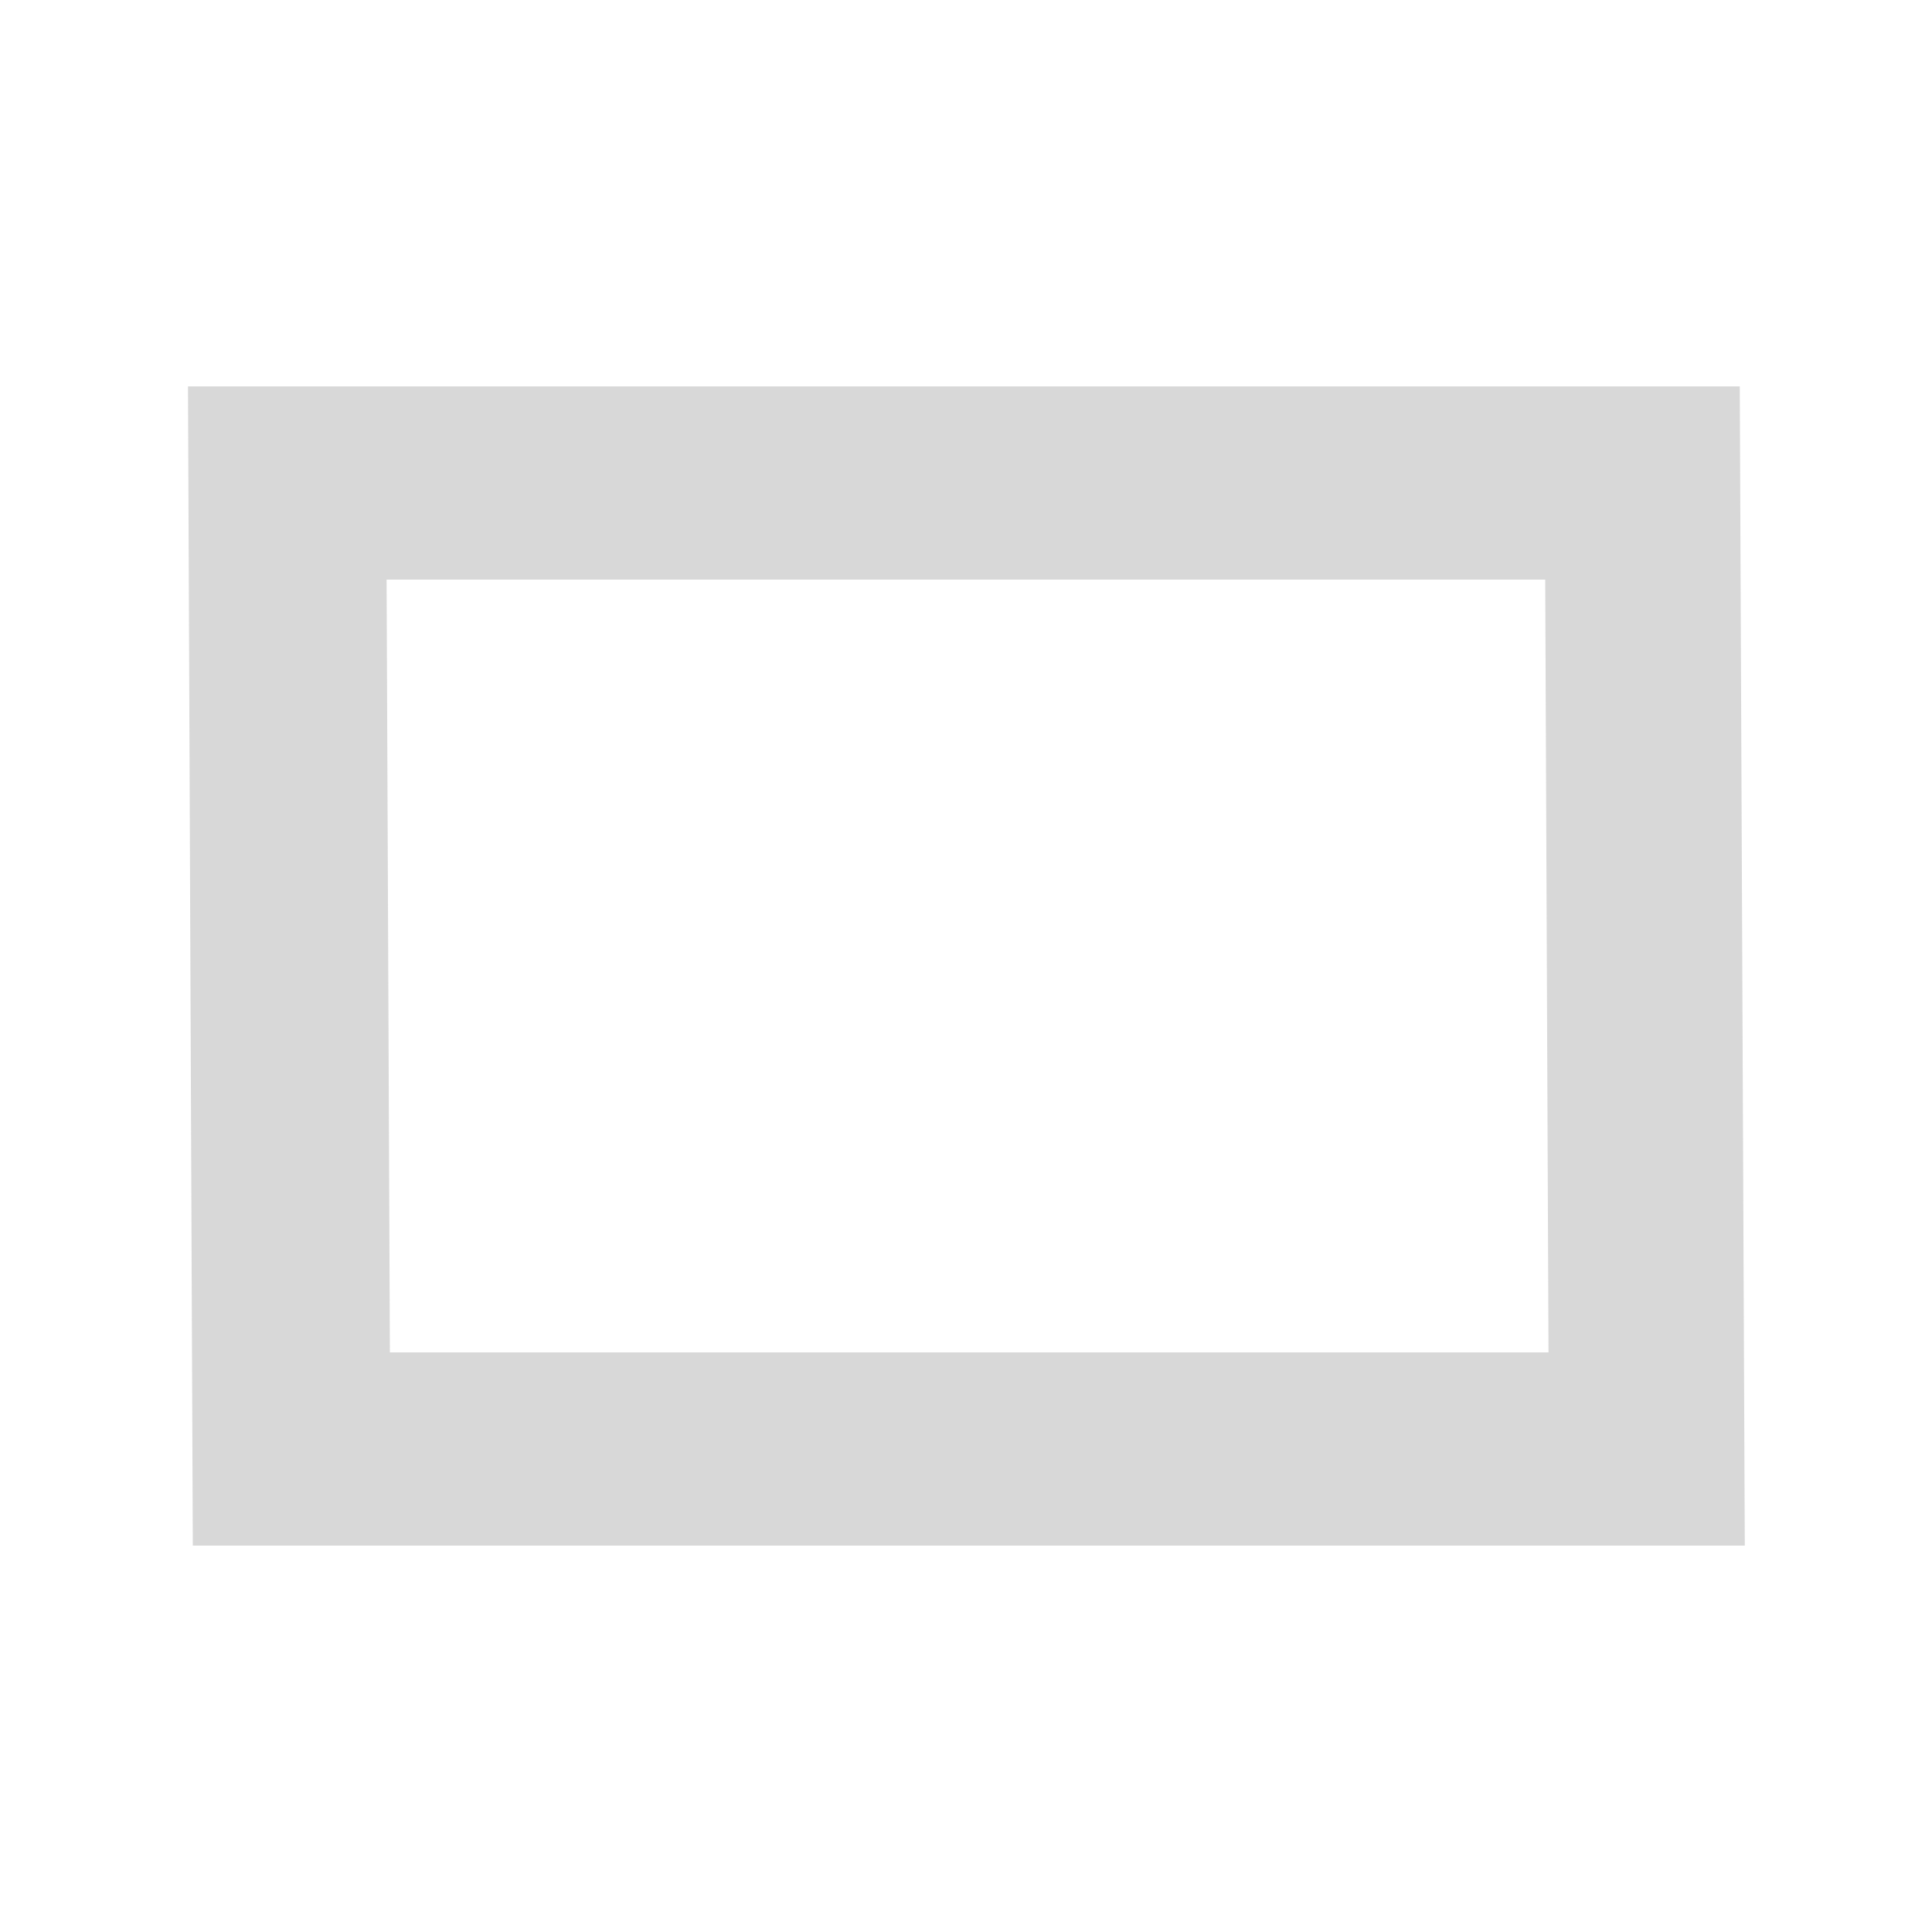
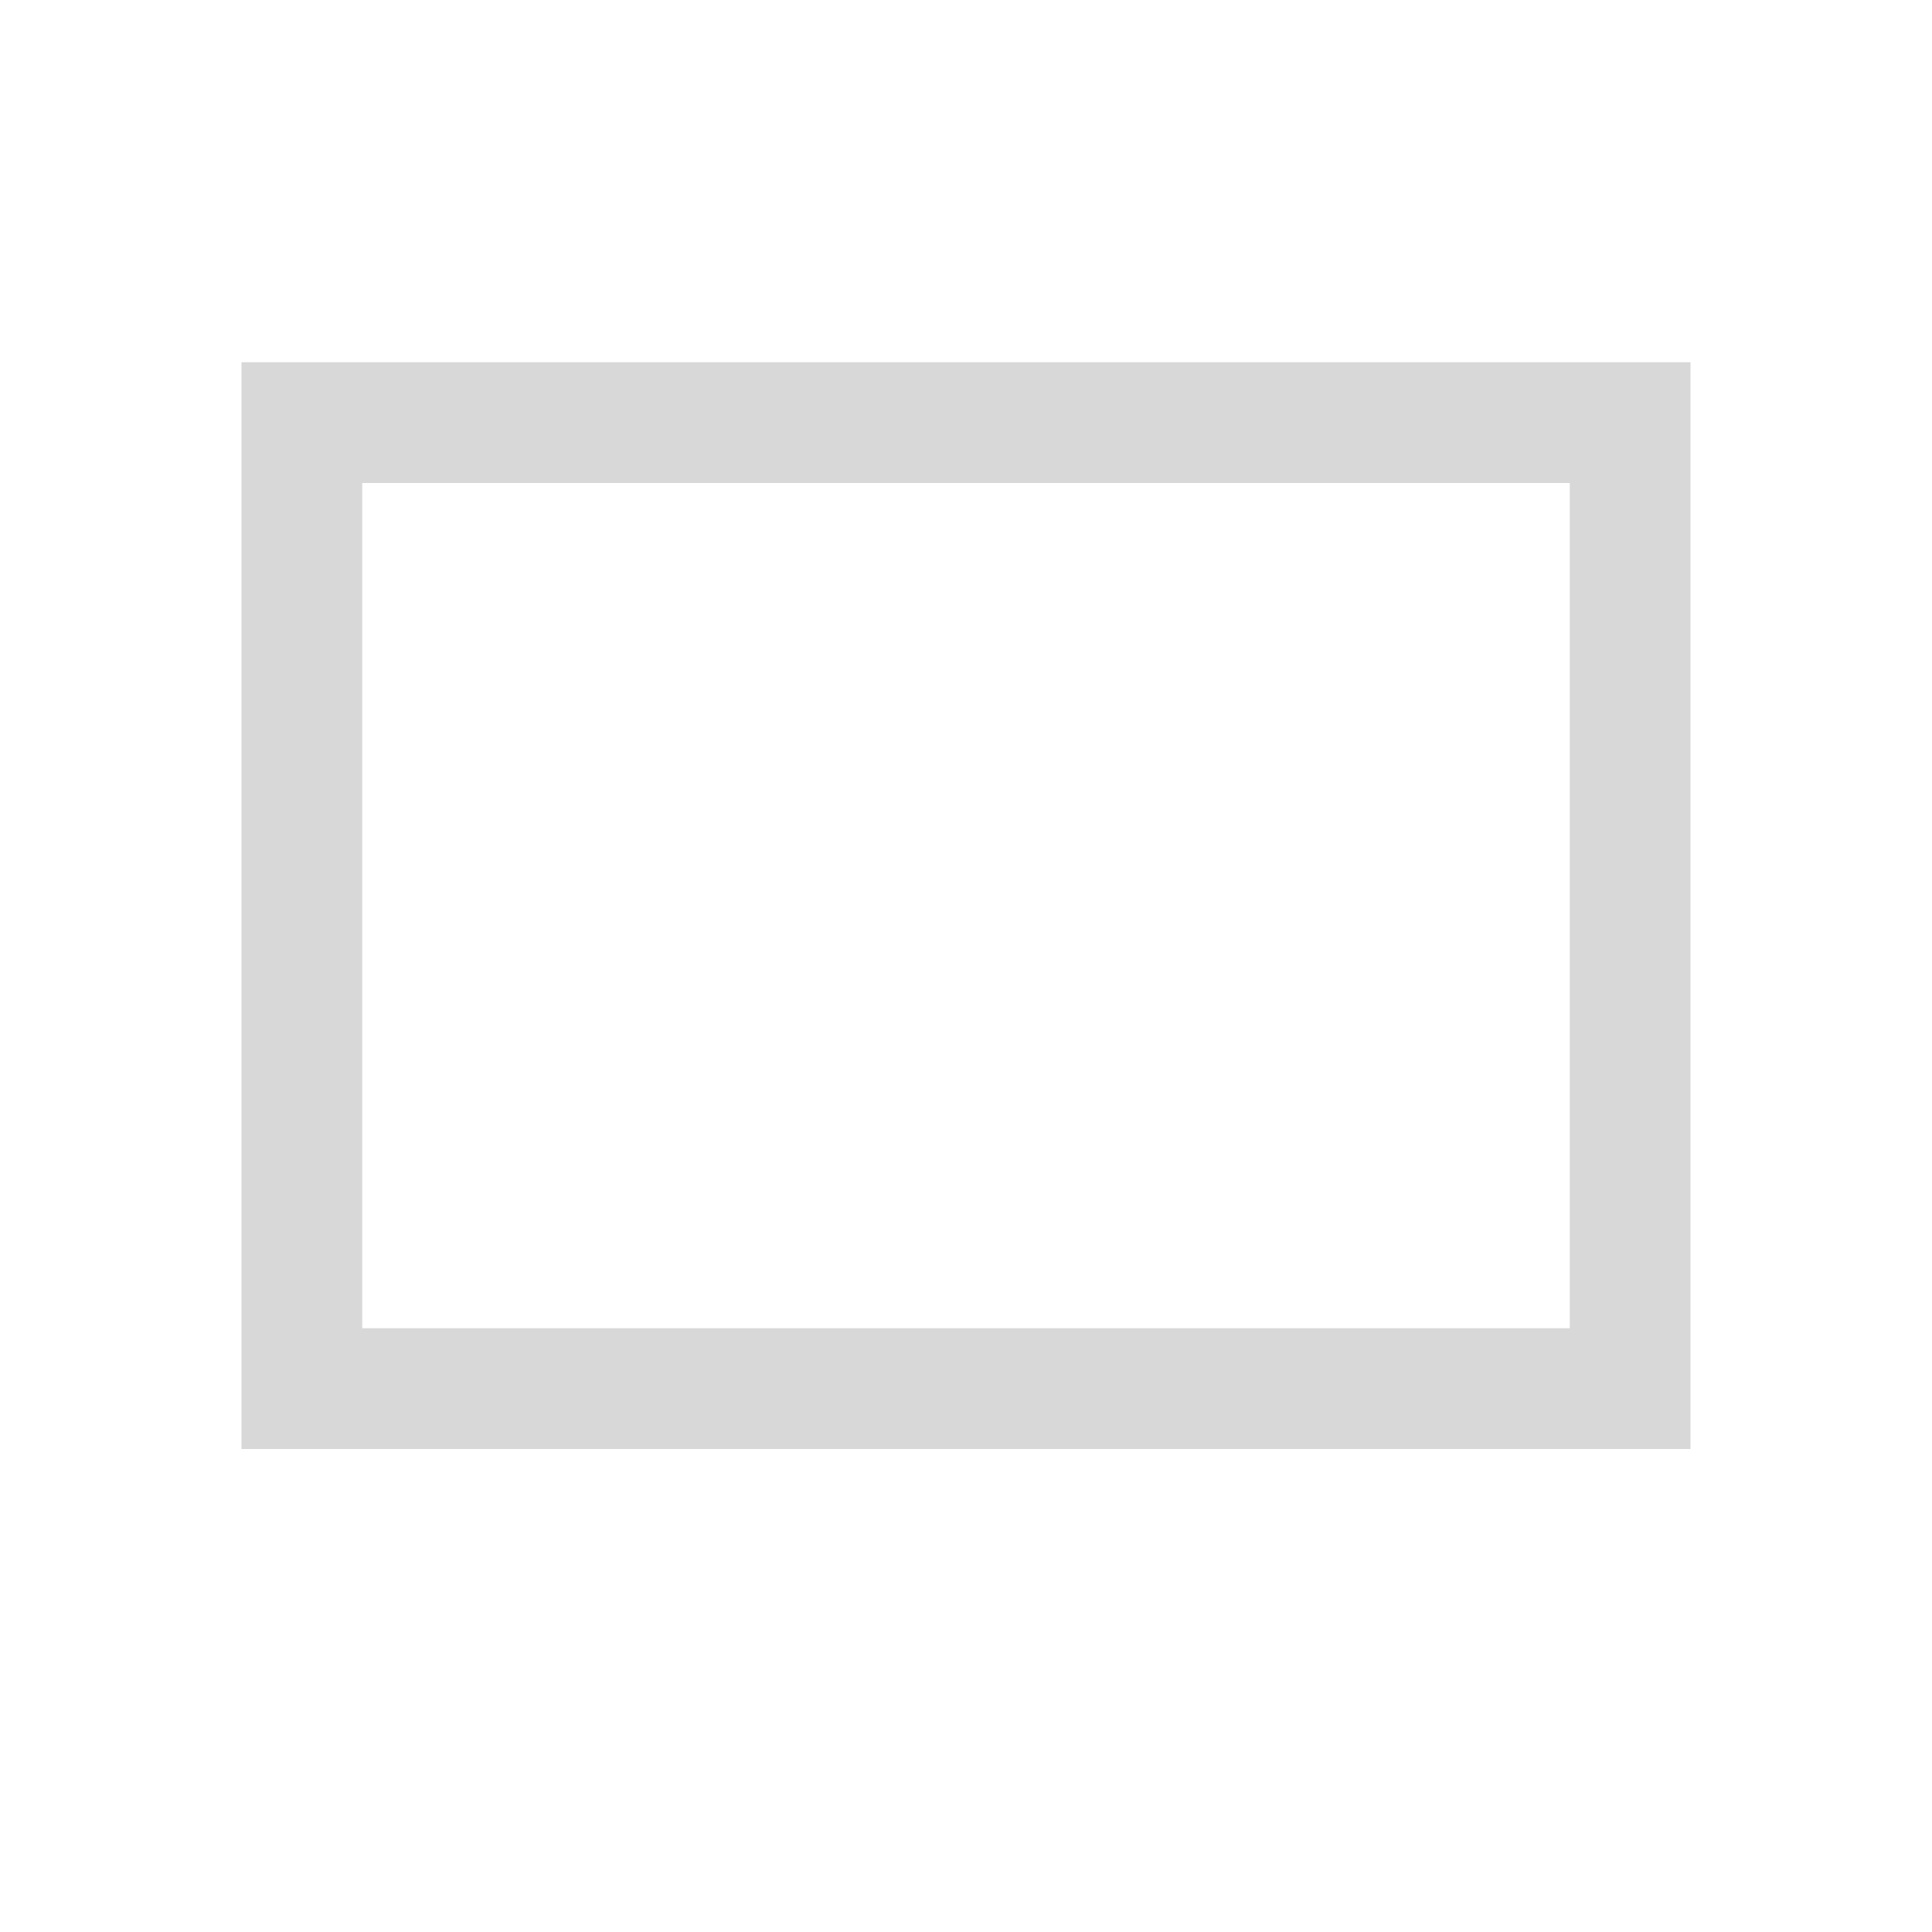
- <svg xmlns="http://www.w3.org/2000/svg" width="10" height="10" viewBox="0 0 10 10" fill="none">
+ <svg xmlns="http://www.w3.org/2000/svg" width="16" height="16" viewBox="0 0 16 16" fill="none">
  <g opacity="0.2">
-     <path fill-rule="evenodd" clip-rule="evenodd" d="M9.005 2H0.973L0.998 8H9.031L9.005 2ZM7.998 3H2.001L2.018 7H8.015L7.998 3Z" fill="#3A3A3A" />
+     <path fill-rule="evenodd" clip-rule="evenodd" d="M14 3H2V12H14V3ZM13 4H3V11H13V4Z" fill="#3A3A3A" />
  </g>
</svg>
